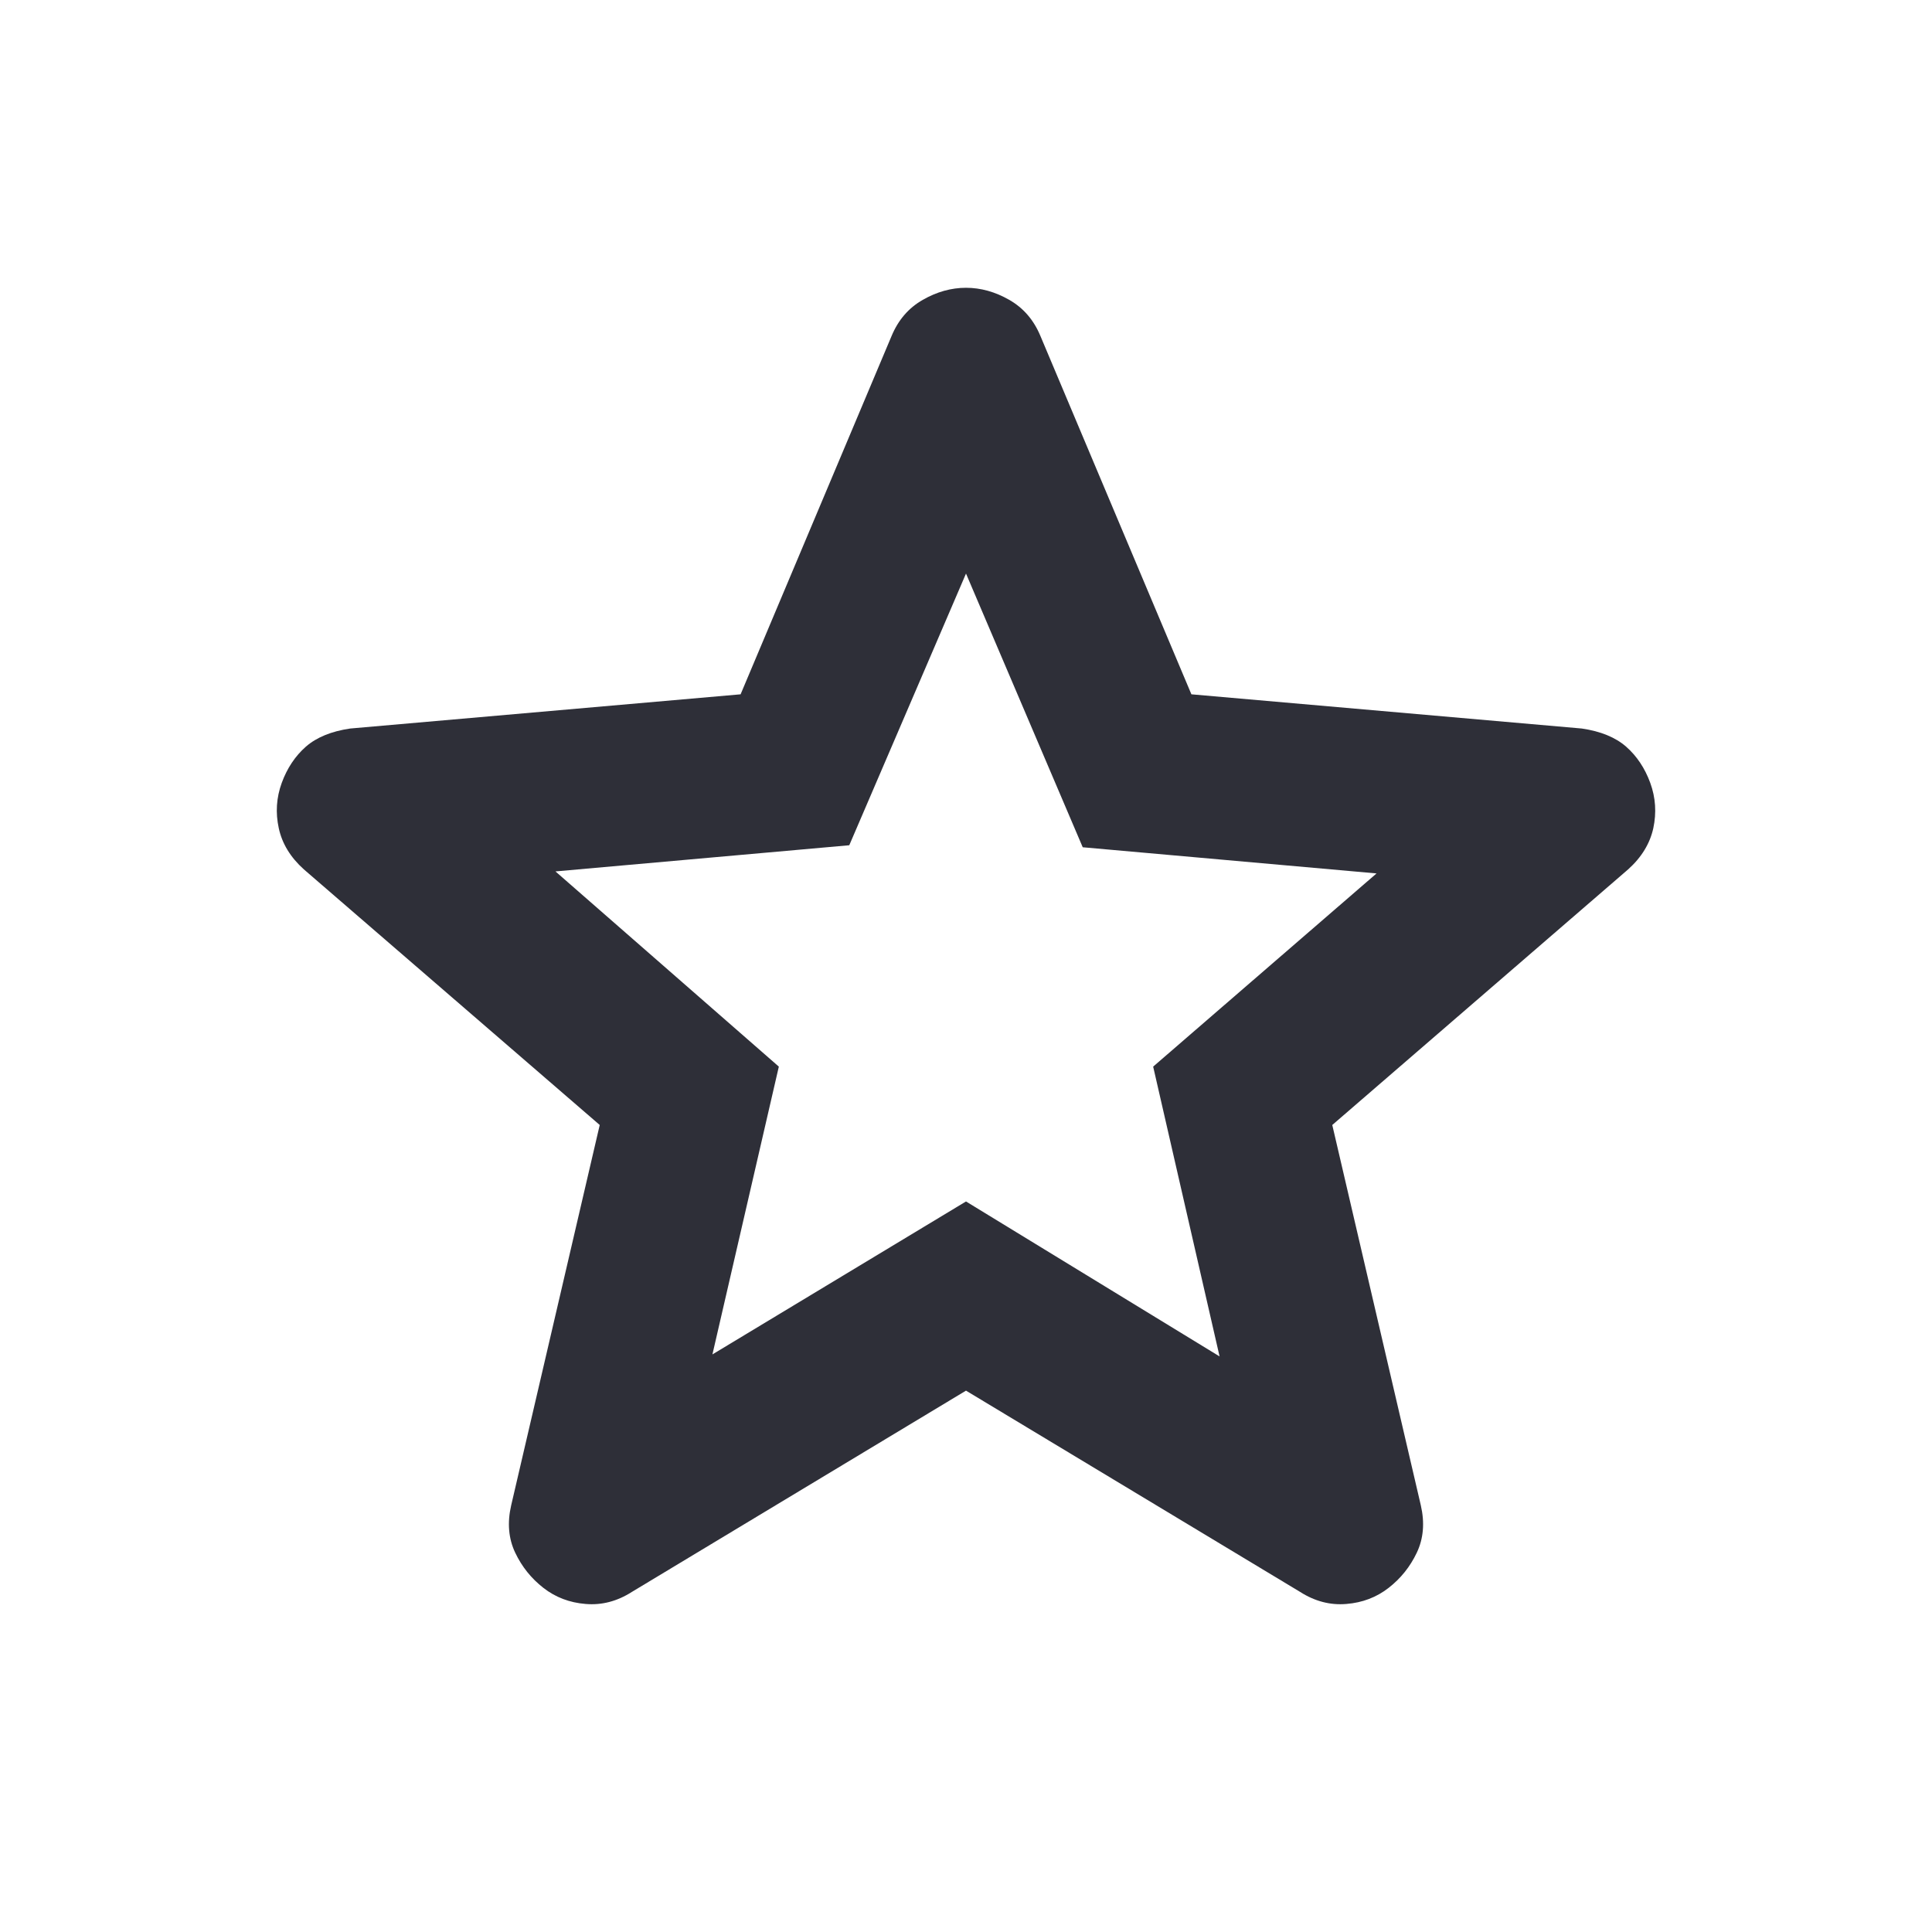
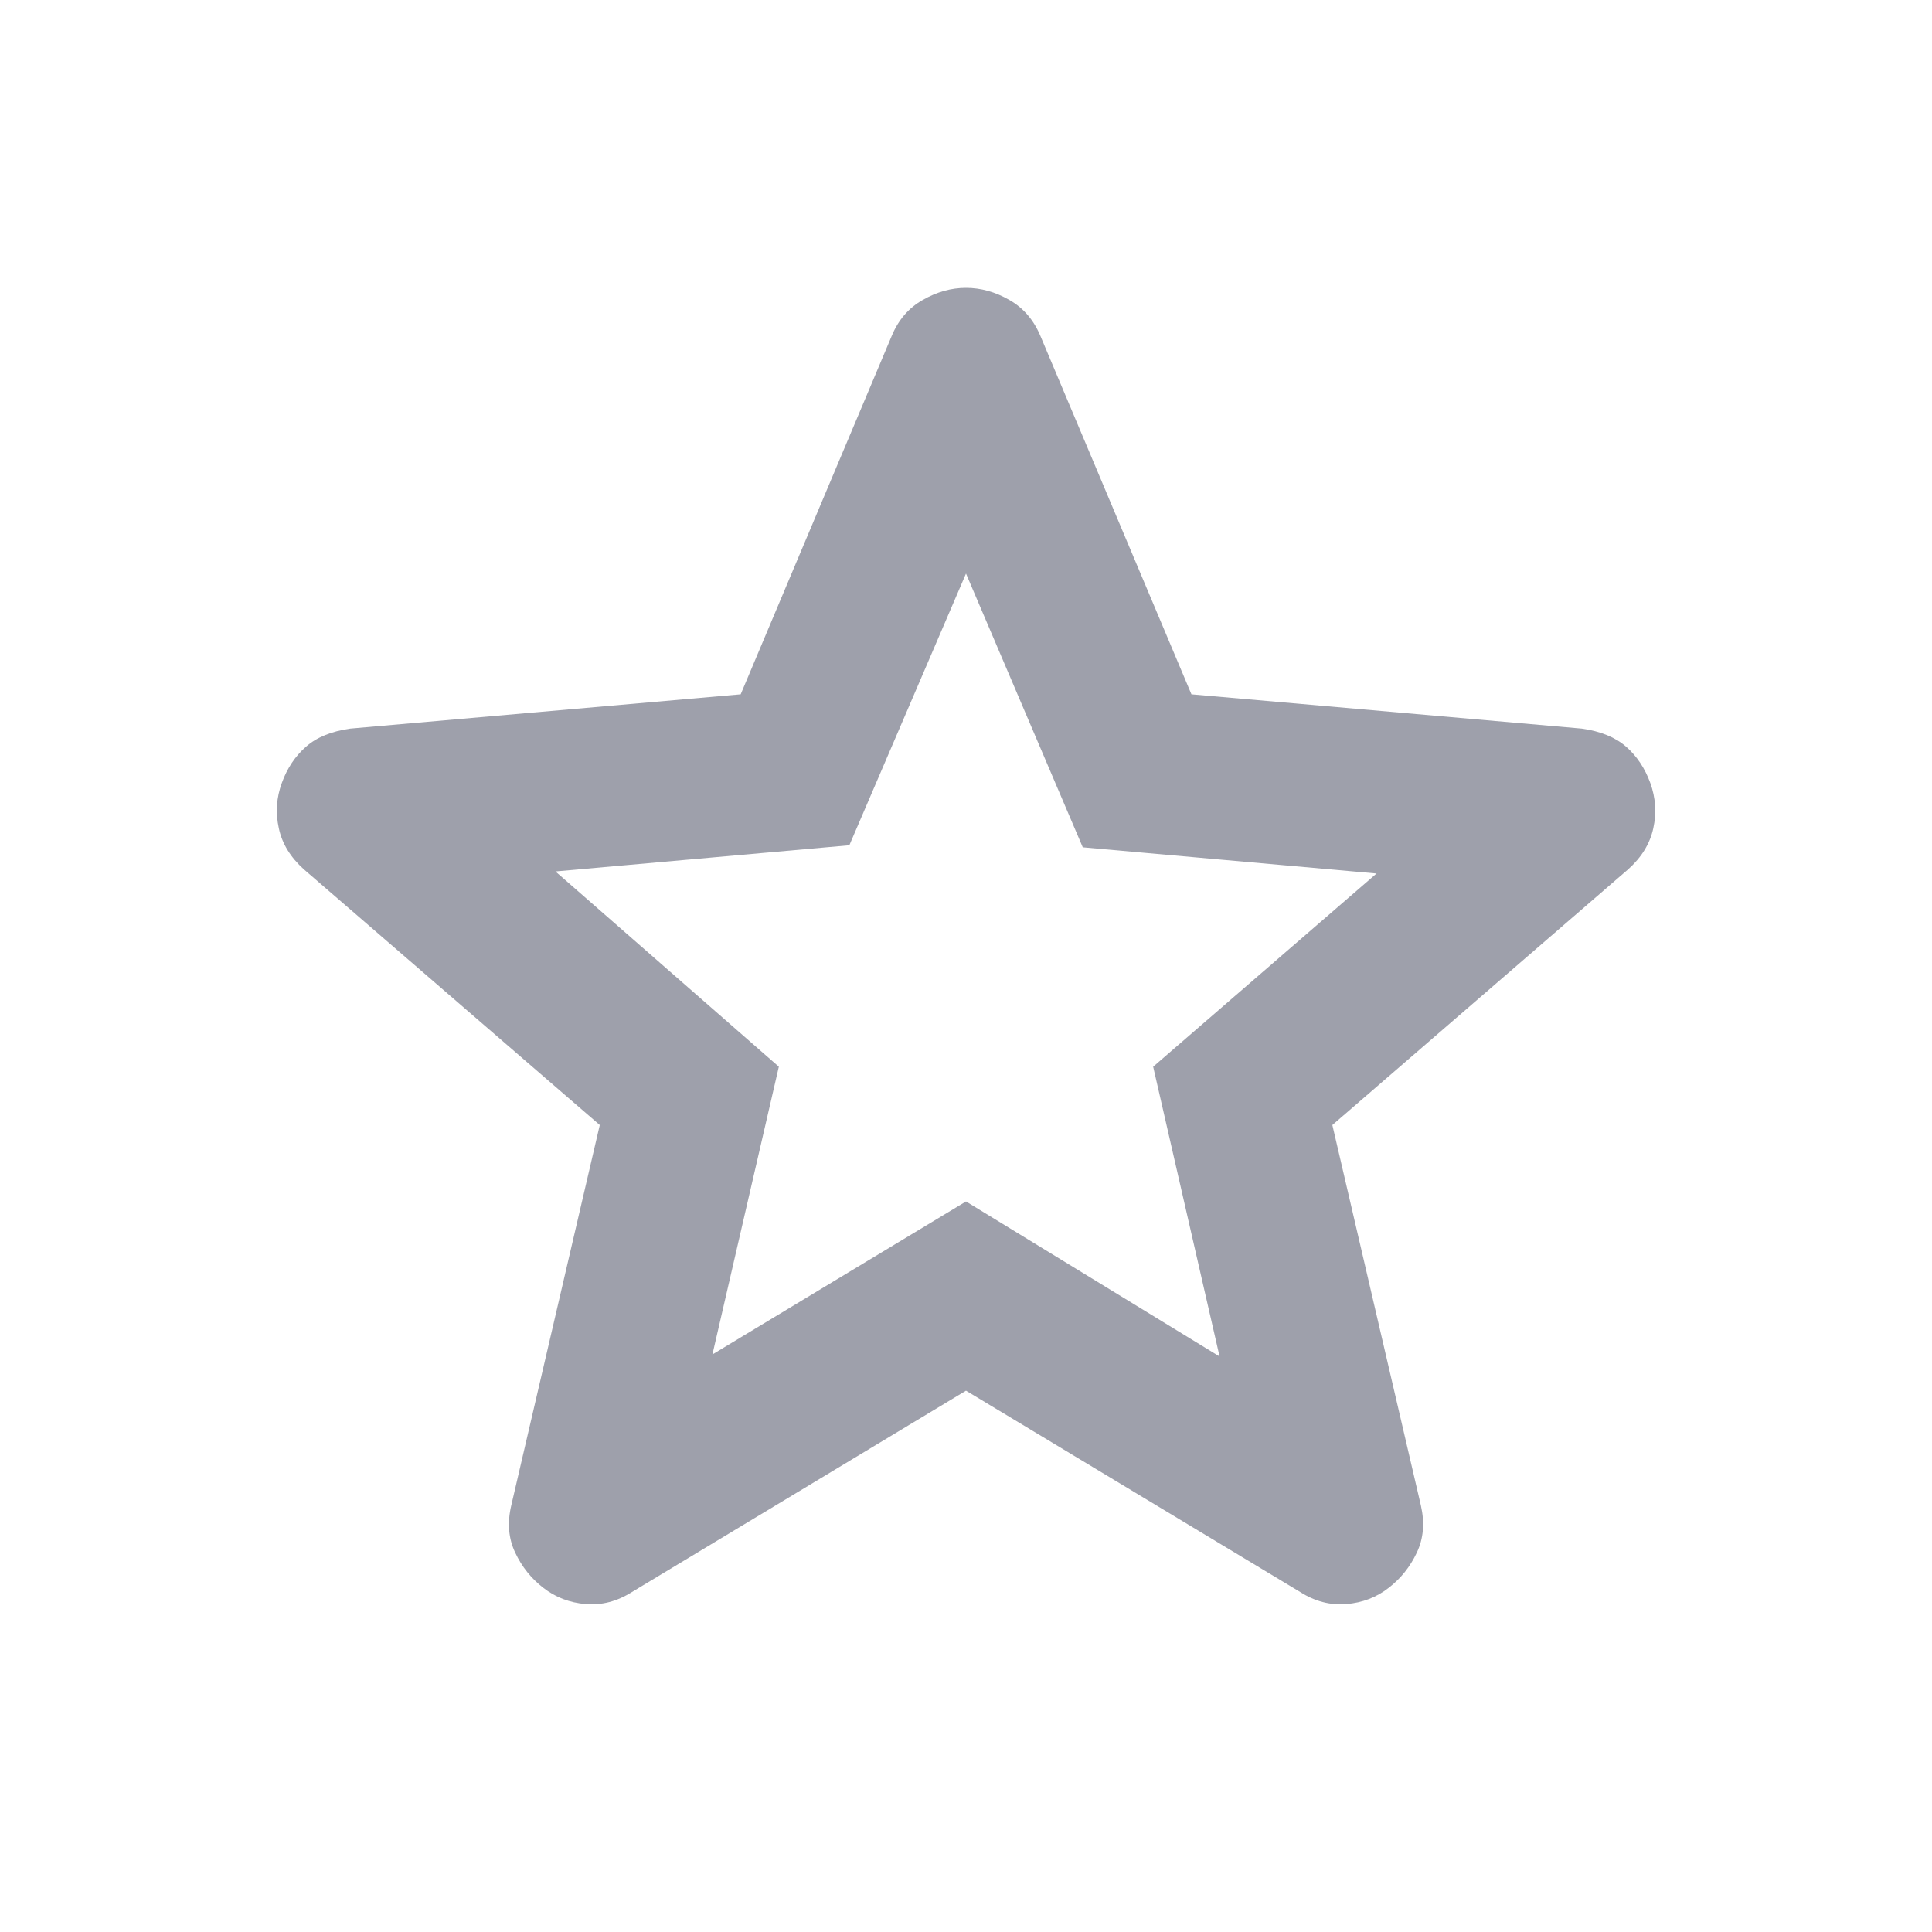
- <svg xmlns="http://www.w3.org/2000/svg" width="24" height="24" viewBox="0 0 24 24" fill="none">
-   <path d="M8.85 16.825L12 14.925L15.15 16.85L14.325 13.25L17.1 10.85L13.45 10.525L12 7.125L10.55 10.5L6.9 10.825L9.675 13.25L8.85 16.825ZM12 17.275L7.85 19.775C7.667 19.892 7.475 19.942 7.275 19.925C7.075 19.909 6.9 19.842 6.75 19.725C6.6 19.608 6.483 19.463 6.4 19.288C6.317 19.113 6.3 18.917 6.35 18.7L7.45 13.975L3.775 10.8C3.608 10.65 3.504 10.479 3.463 10.288C3.421 10.096 3.433 9.909 3.5 9.725C3.567 9.542 3.667 9.392 3.8 9.275C3.933 9.159 4.117 9.084 4.35 9.05L9.2 8.625L11.075 4.175C11.158 3.975 11.287 3.825 11.463 3.725C11.637 3.625 11.817 3.575 12 3.575C12.183 3.575 12.363 3.625 12.537 3.725C12.713 3.825 12.842 3.975 12.925 4.175L14.8 8.625L19.65 9.05C19.883 9.084 20.067 9.159 20.2 9.275C20.333 9.392 20.433 9.542 20.5 9.725C20.567 9.909 20.579 10.096 20.538 10.288C20.496 10.479 20.392 10.65 20.225 10.8L16.55 13.975L17.65 18.7C17.7 18.917 17.683 19.113 17.6 19.288C17.517 19.463 17.4 19.608 17.25 19.725C17.1 19.842 16.925 19.909 16.725 19.925C16.525 19.942 16.333 19.892 16.15 19.775L12 17.275Z" fill="#2E2F38" style="fill:#2E2F38;fill:color(display-p3 0.18 0.184 0.22);fill-opacity:1;" />
+ <svg xmlns="http://www.w3.org/2000/svg" width="16" height="16" viewBox="0 0 16 16" fill="none">
+   <path d="M5.9 11.217L8 9.95L10.1 11.234L9.55 8.834L11.4 7.234L8.967 7.017L8 4.75L7.034 7L4.6 7.217L6.45 8.834L5.9 11.217ZM8 11.517L5.234 13.184C5.111 13.262 4.984 13.295 4.85 13.284C4.717 13.273 4.6 13.228 4.5 13.15C4.4 13.073 4.322 12.976 4.267 12.859C4.211 12.742 4.2 12.612 4.234 12.467L4.967 9.317L2.517 7.2C2.406 7.1 2.336 6.987 2.309 6.859C2.281 6.731 2.289 6.606 2.334 6.484C2.378 6.362 2.445 6.262 2.534 6.184C2.622 6.106 2.745 6.056 2.9 6.034L6.134 5.75L7.384 2.784C7.439 2.65 7.525 2.55 7.642 2.484C7.759 2.417 7.878 2.384 8 2.384C8.122 2.384 8.242 2.417 8.359 2.484C8.475 2.55 8.561 2.65 8.617 2.784L9.867 5.75L13.1 6.034C13.256 6.056 13.378 6.106 13.467 6.184C13.556 6.262 13.622 6.362 13.667 6.484C13.711 6.606 13.72 6.731 13.692 6.859C13.664 6.987 13.595 7.1 13.483 7.2L11.034 9.317L11.767 12.467C11.8 12.612 11.789 12.742 11.733 12.859C11.678 12.976 11.6 13.073 11.5 13.15C11.4 13.228 11.284 13.273 11.15 13.284C11.017 13.295 10.889 13.262 10.767 13.184L8 11.517Z" fill="#9EA0AB" style="fill:#9EA0AB;fill:color(display-p3 0.62 0.627 0.671);fill-opacity:1;" />
</svg>
